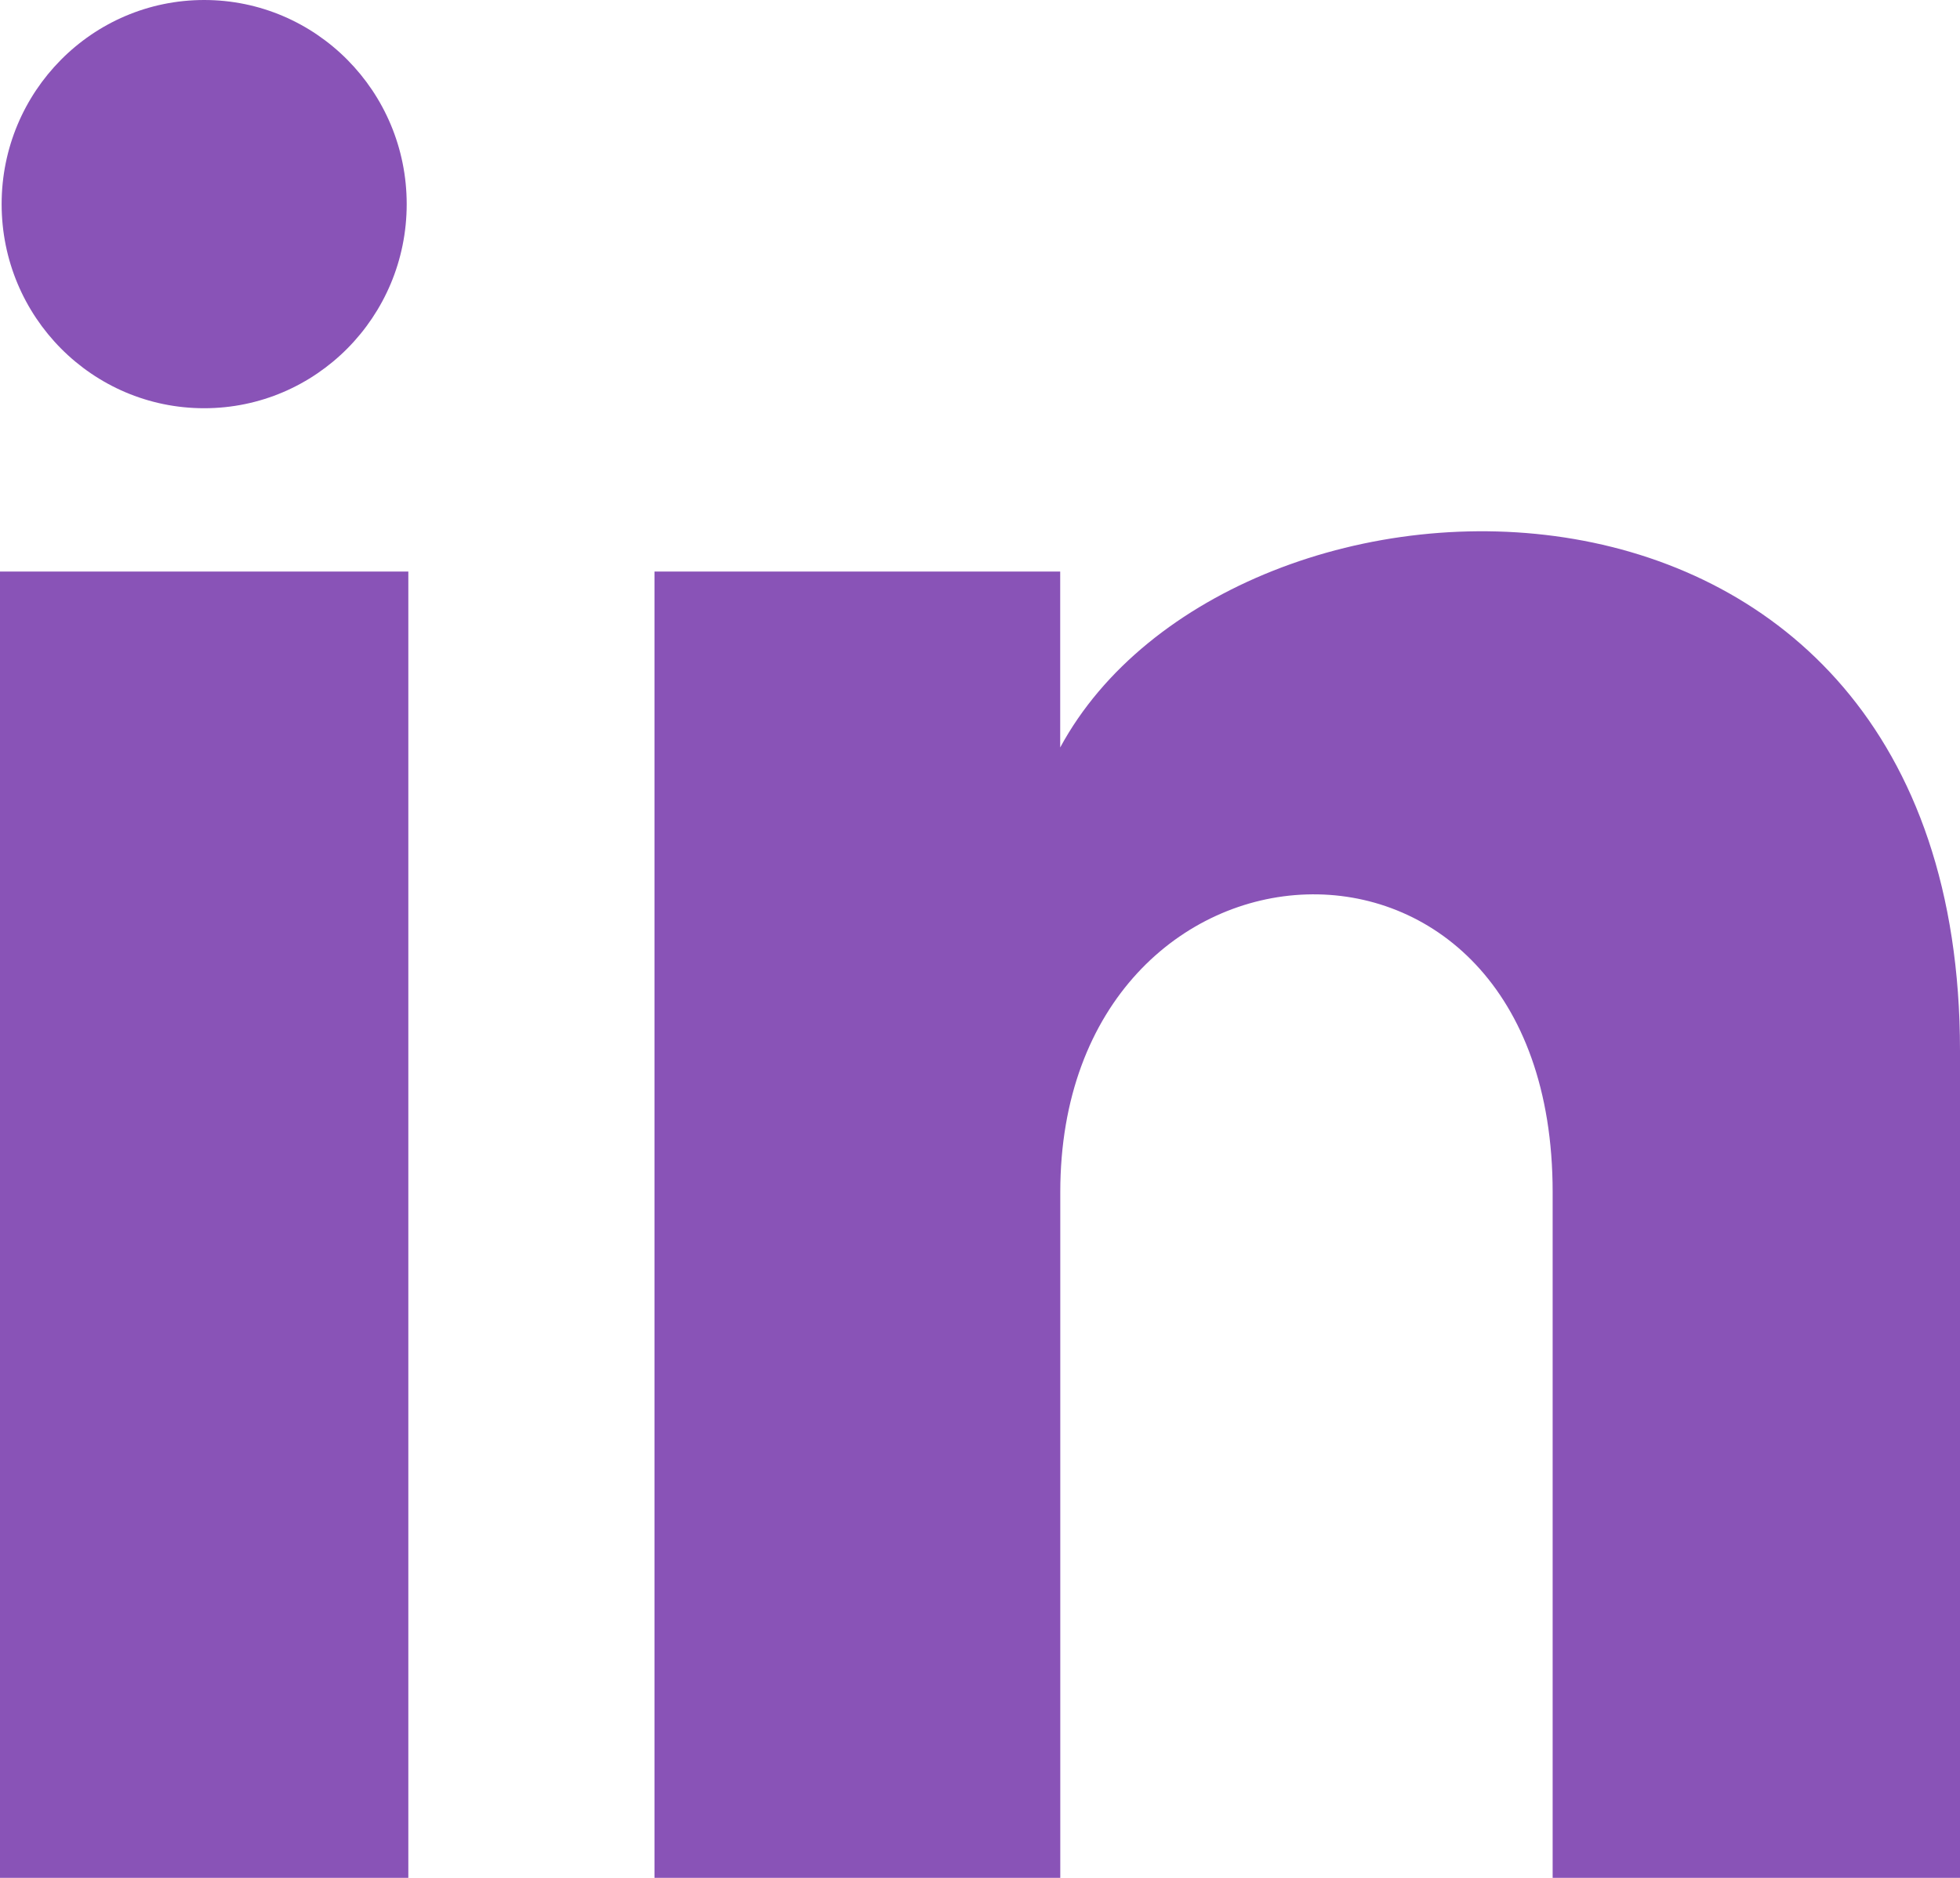
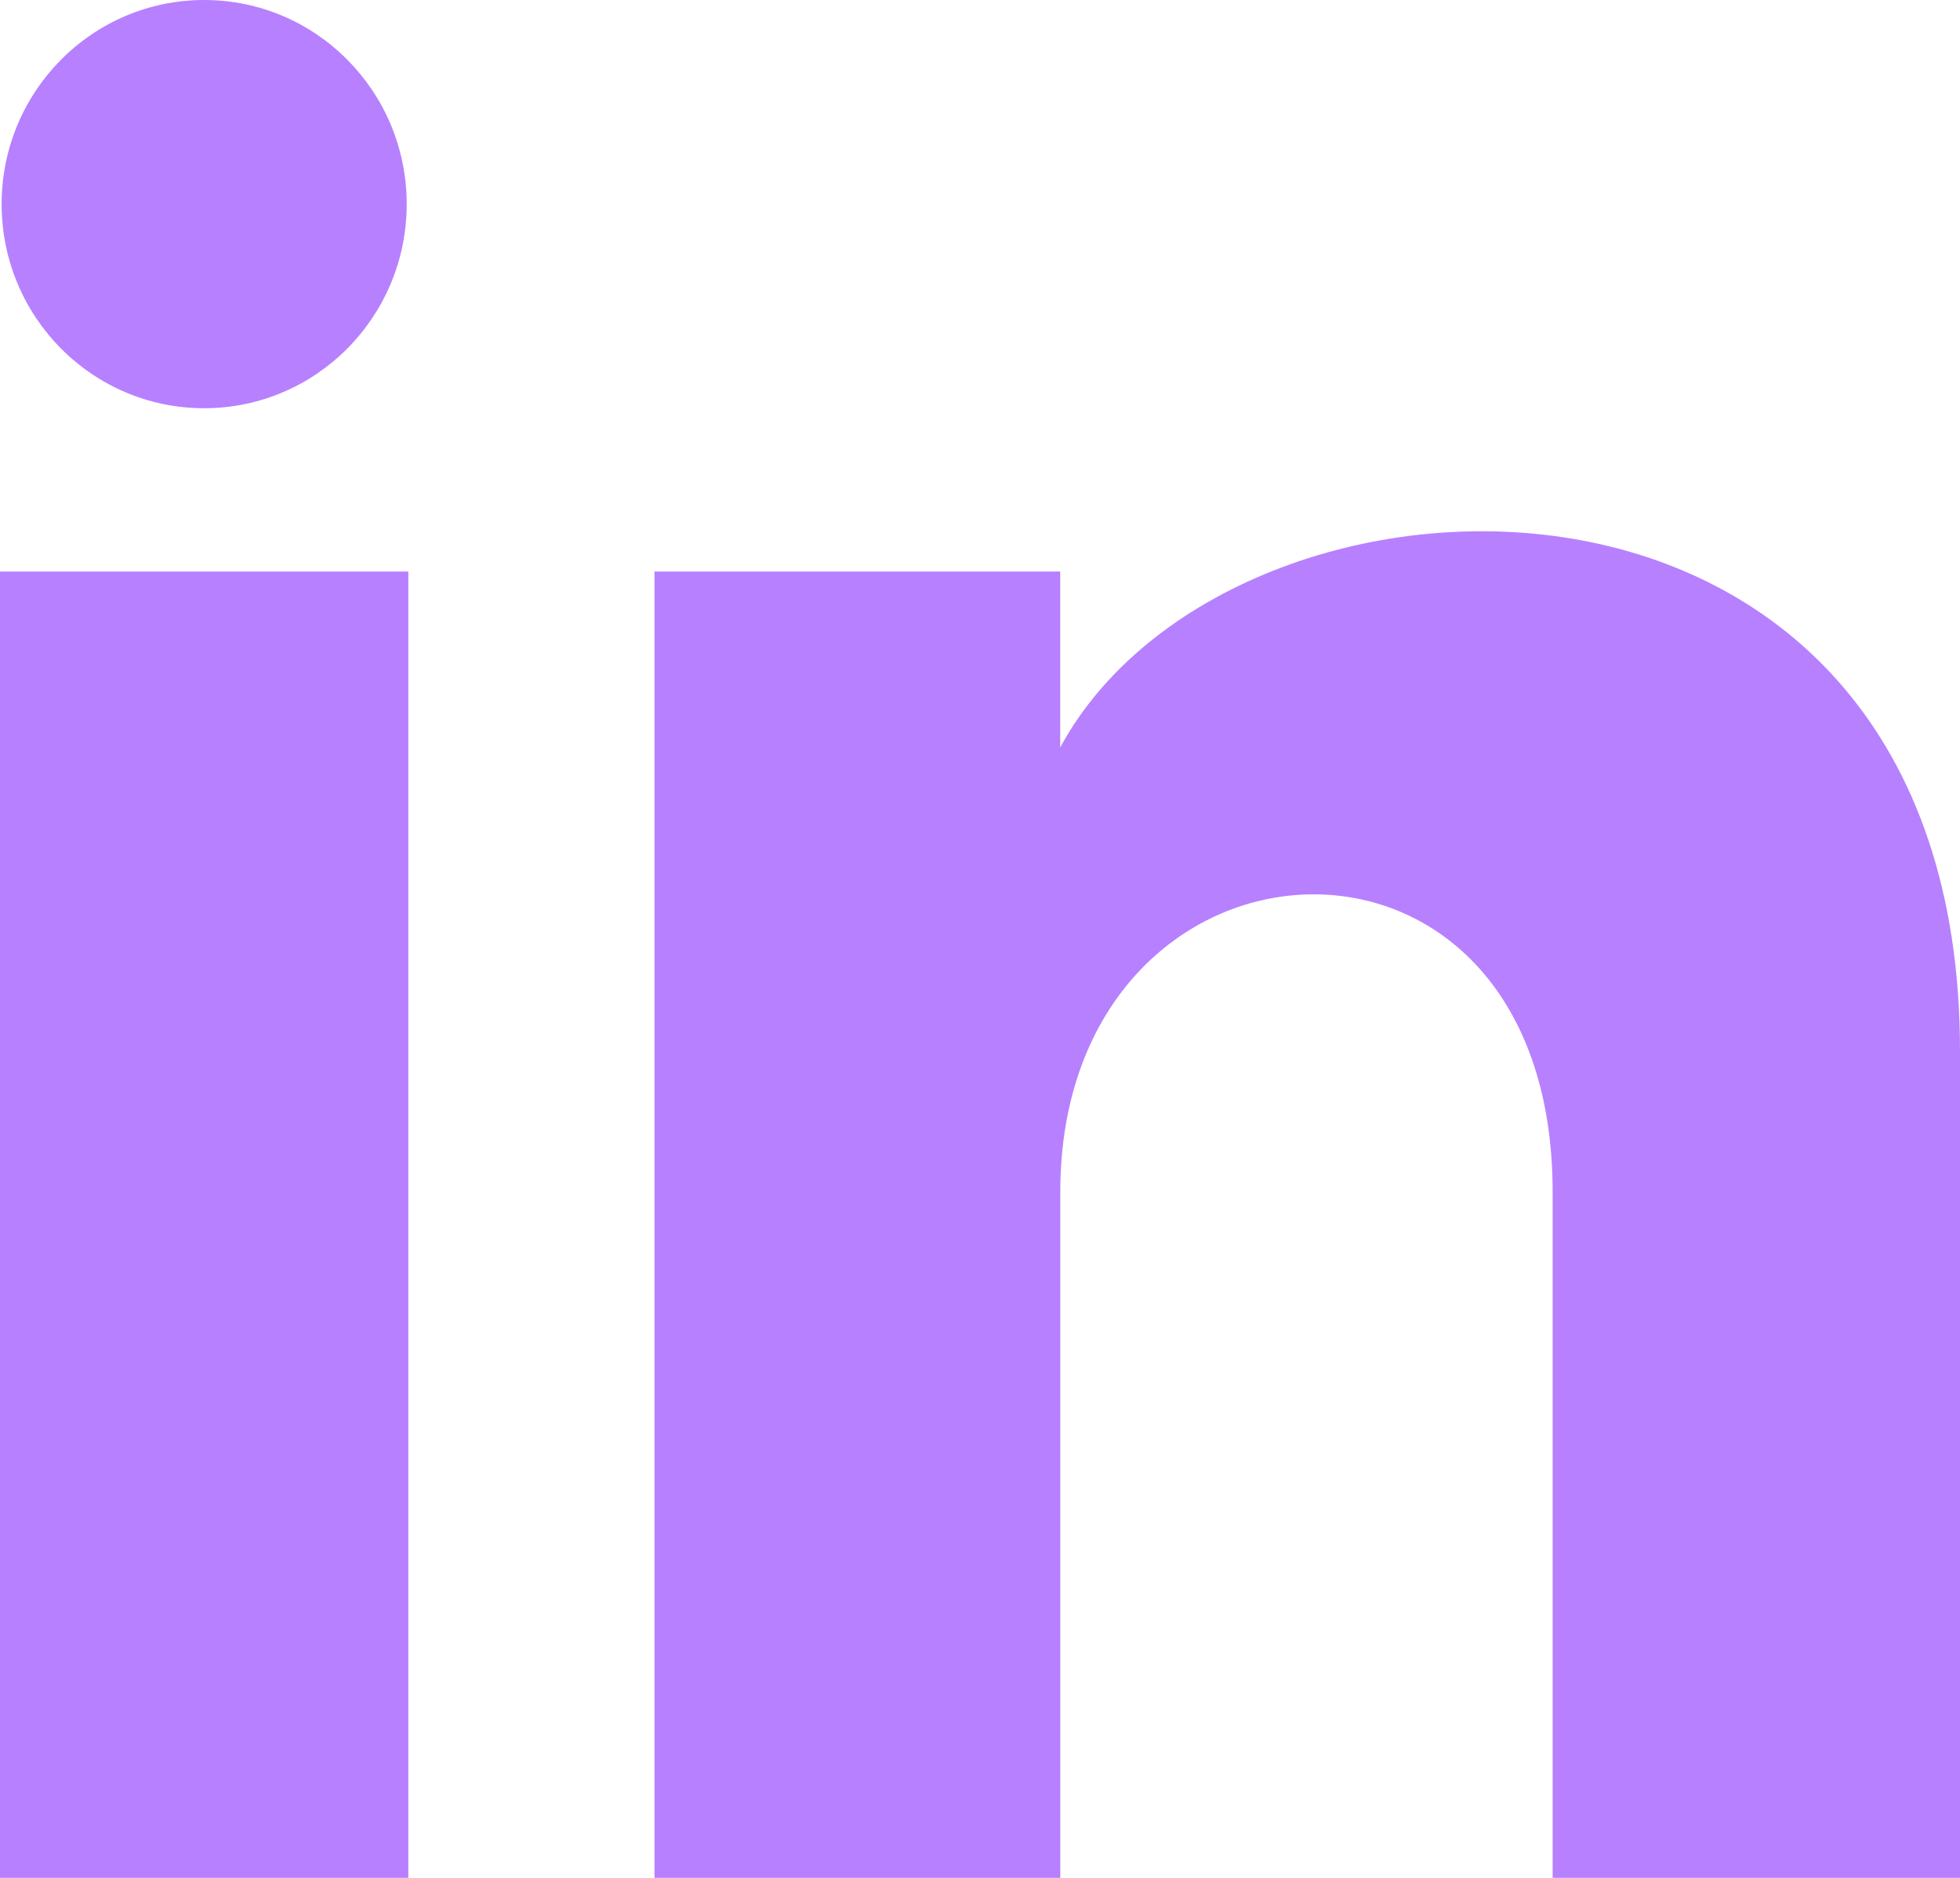
<svg xmlns="http://www.w3.org/2000/svg" width="24" height="23" viewBox="0 0 24 23" fill="none">
-   <path d="M4.98 2.5C4.98 3.881 3.87 5 2.5 5C1.13 5 0.02 3.881 0.02 2.5C0.02 1.12 1.13 0 2.5 0C3.87 0 4.98 1.12 4.98 2.5ZM5 7H0V23H5V7ZM12.982 7H8.014V23H12.983V14.601C12.983 9.931 19.012 9.549 19.012 14.601V23H24V12.869C24 4.989 15.078 5.276 12.982 9.155V7Z" fill="#8953B7" />
+   <path d="M4.98 2.5C4.98 3.881 3.87 5 2.5 5C1.13 5 0.02 3.881 0.02 2.5C0.02 1.12 1.13 0 2.5 0C3.87 0 4.98 1.12 4.98 2.5ZM5 7H0V23H5V7ZM12.982 7H8.014V23H12.983V14.601C12.983 9.931 19.012 9.549 19.012 14.601V23H24V12.869C24 4.989 15.078 5.276 12.982 9.155V7Z" fill="#b780ff" />
</svg>
